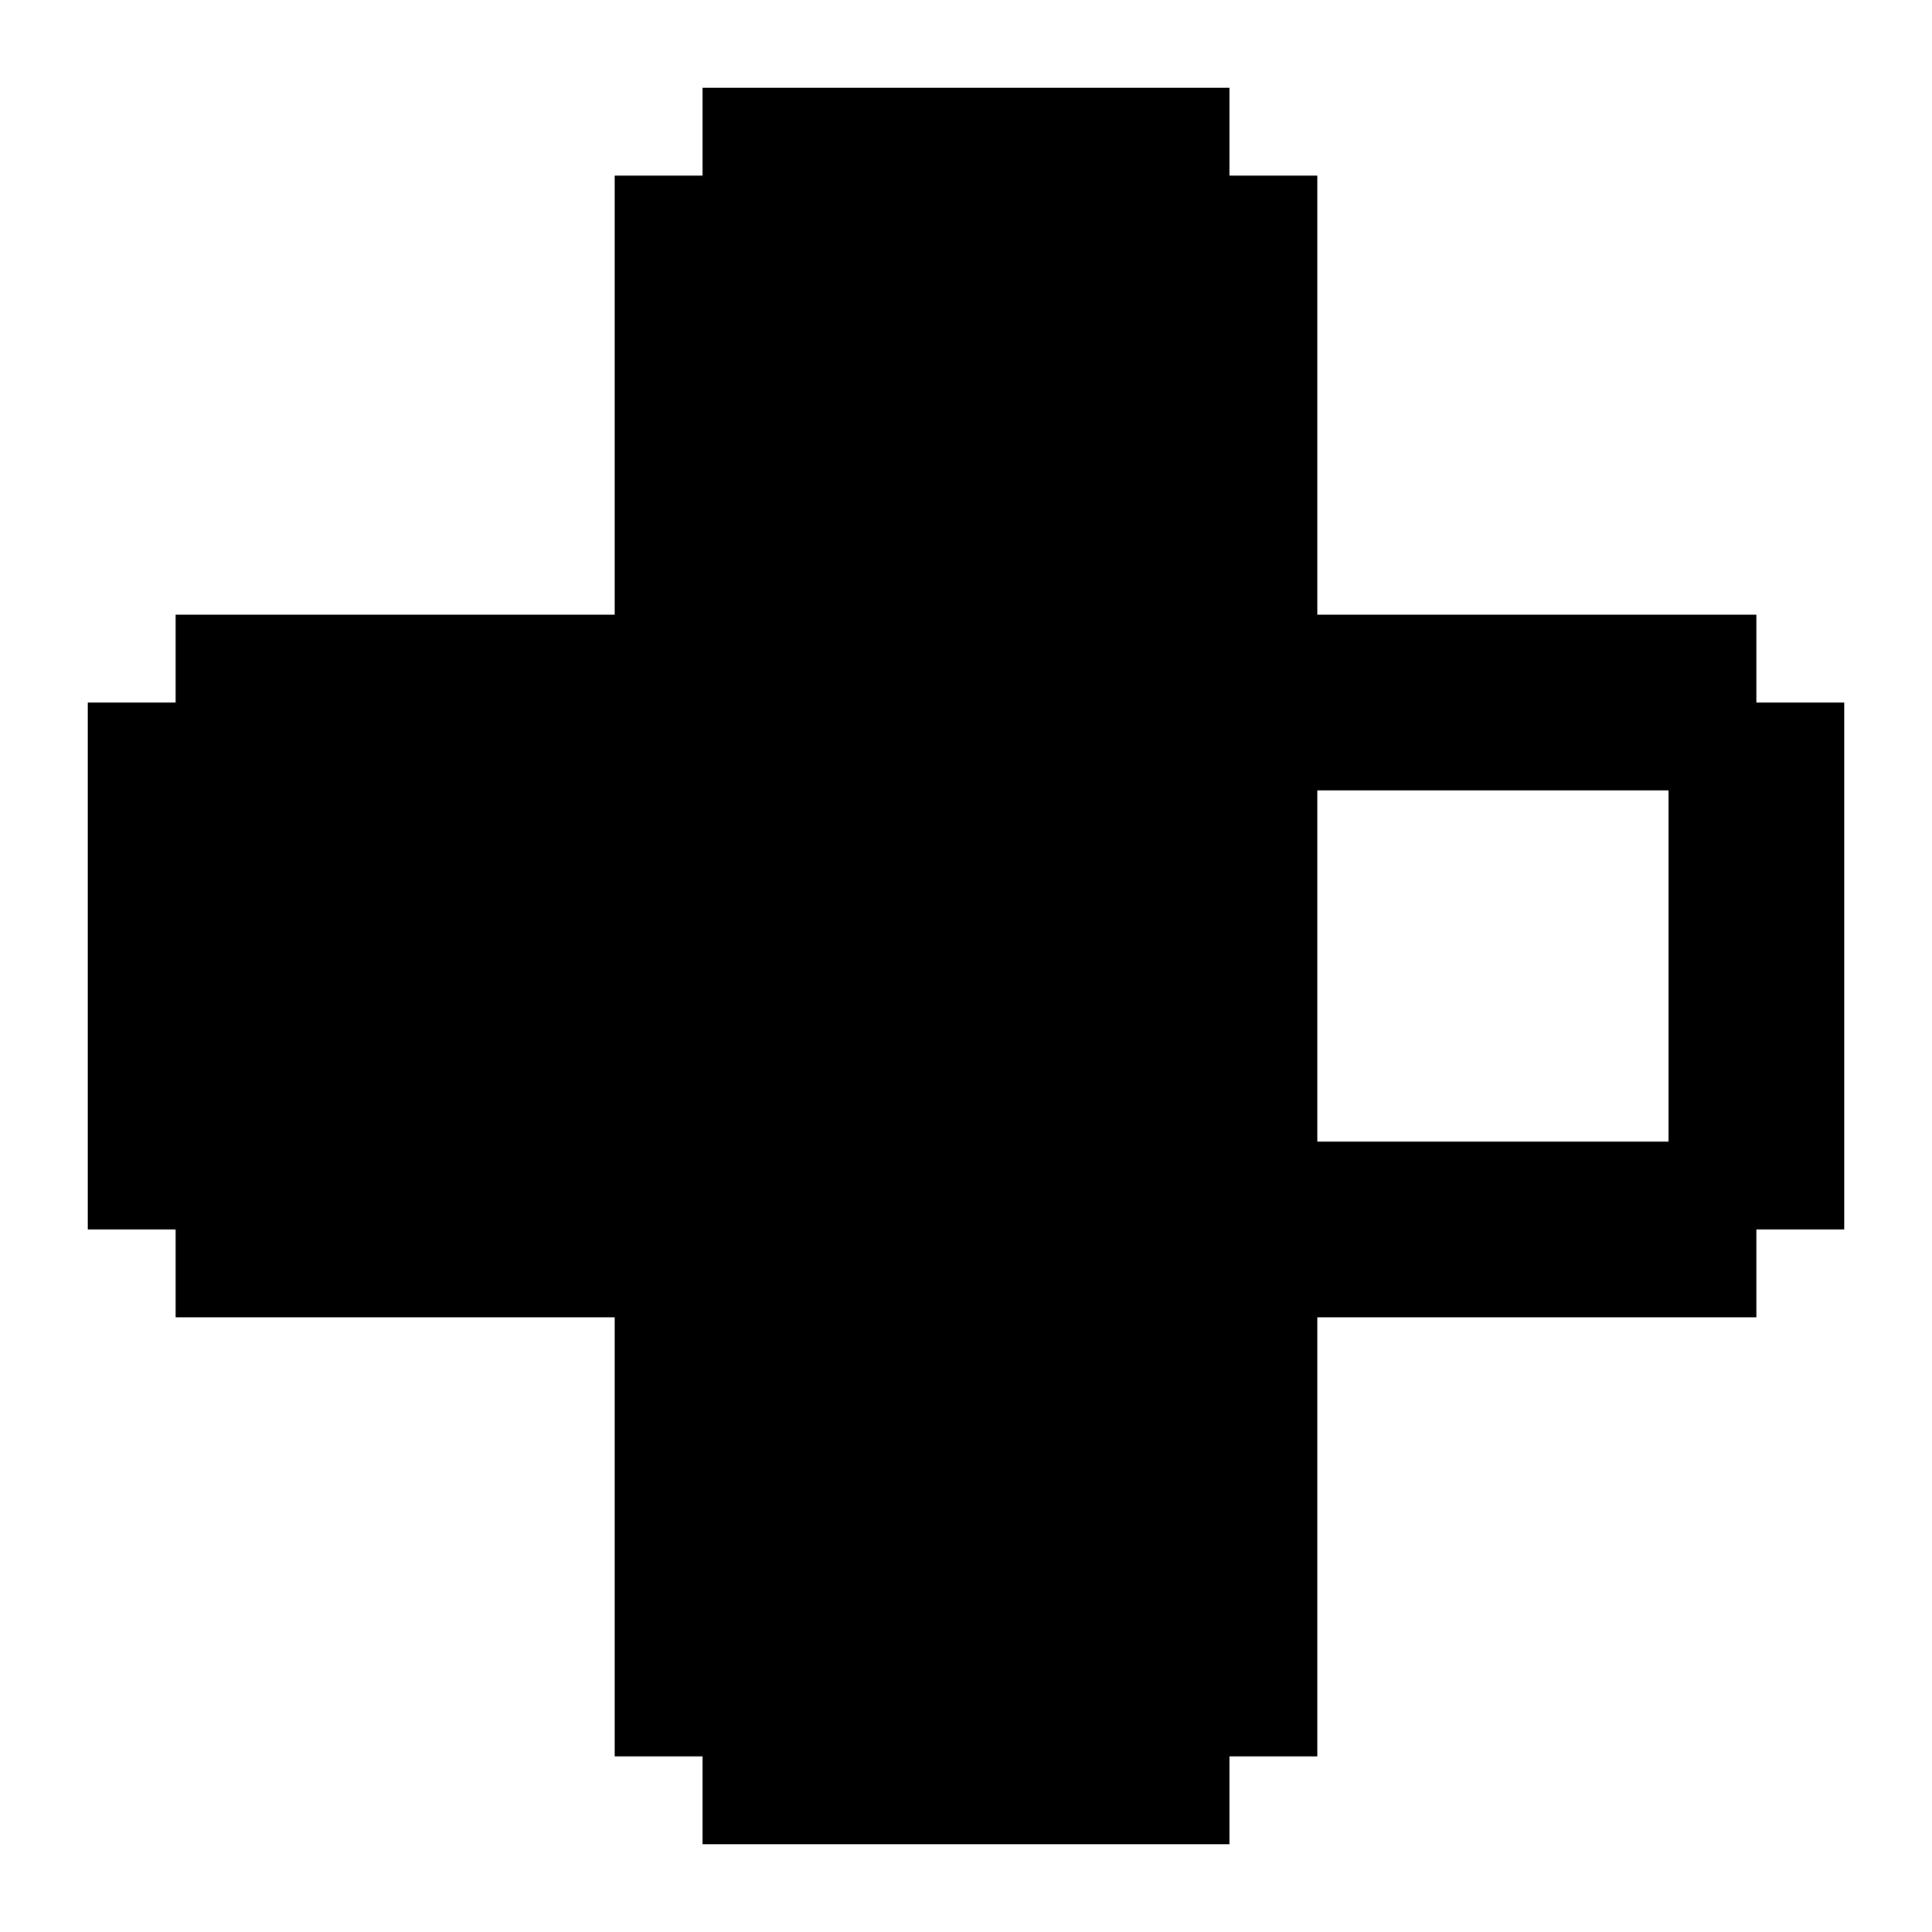
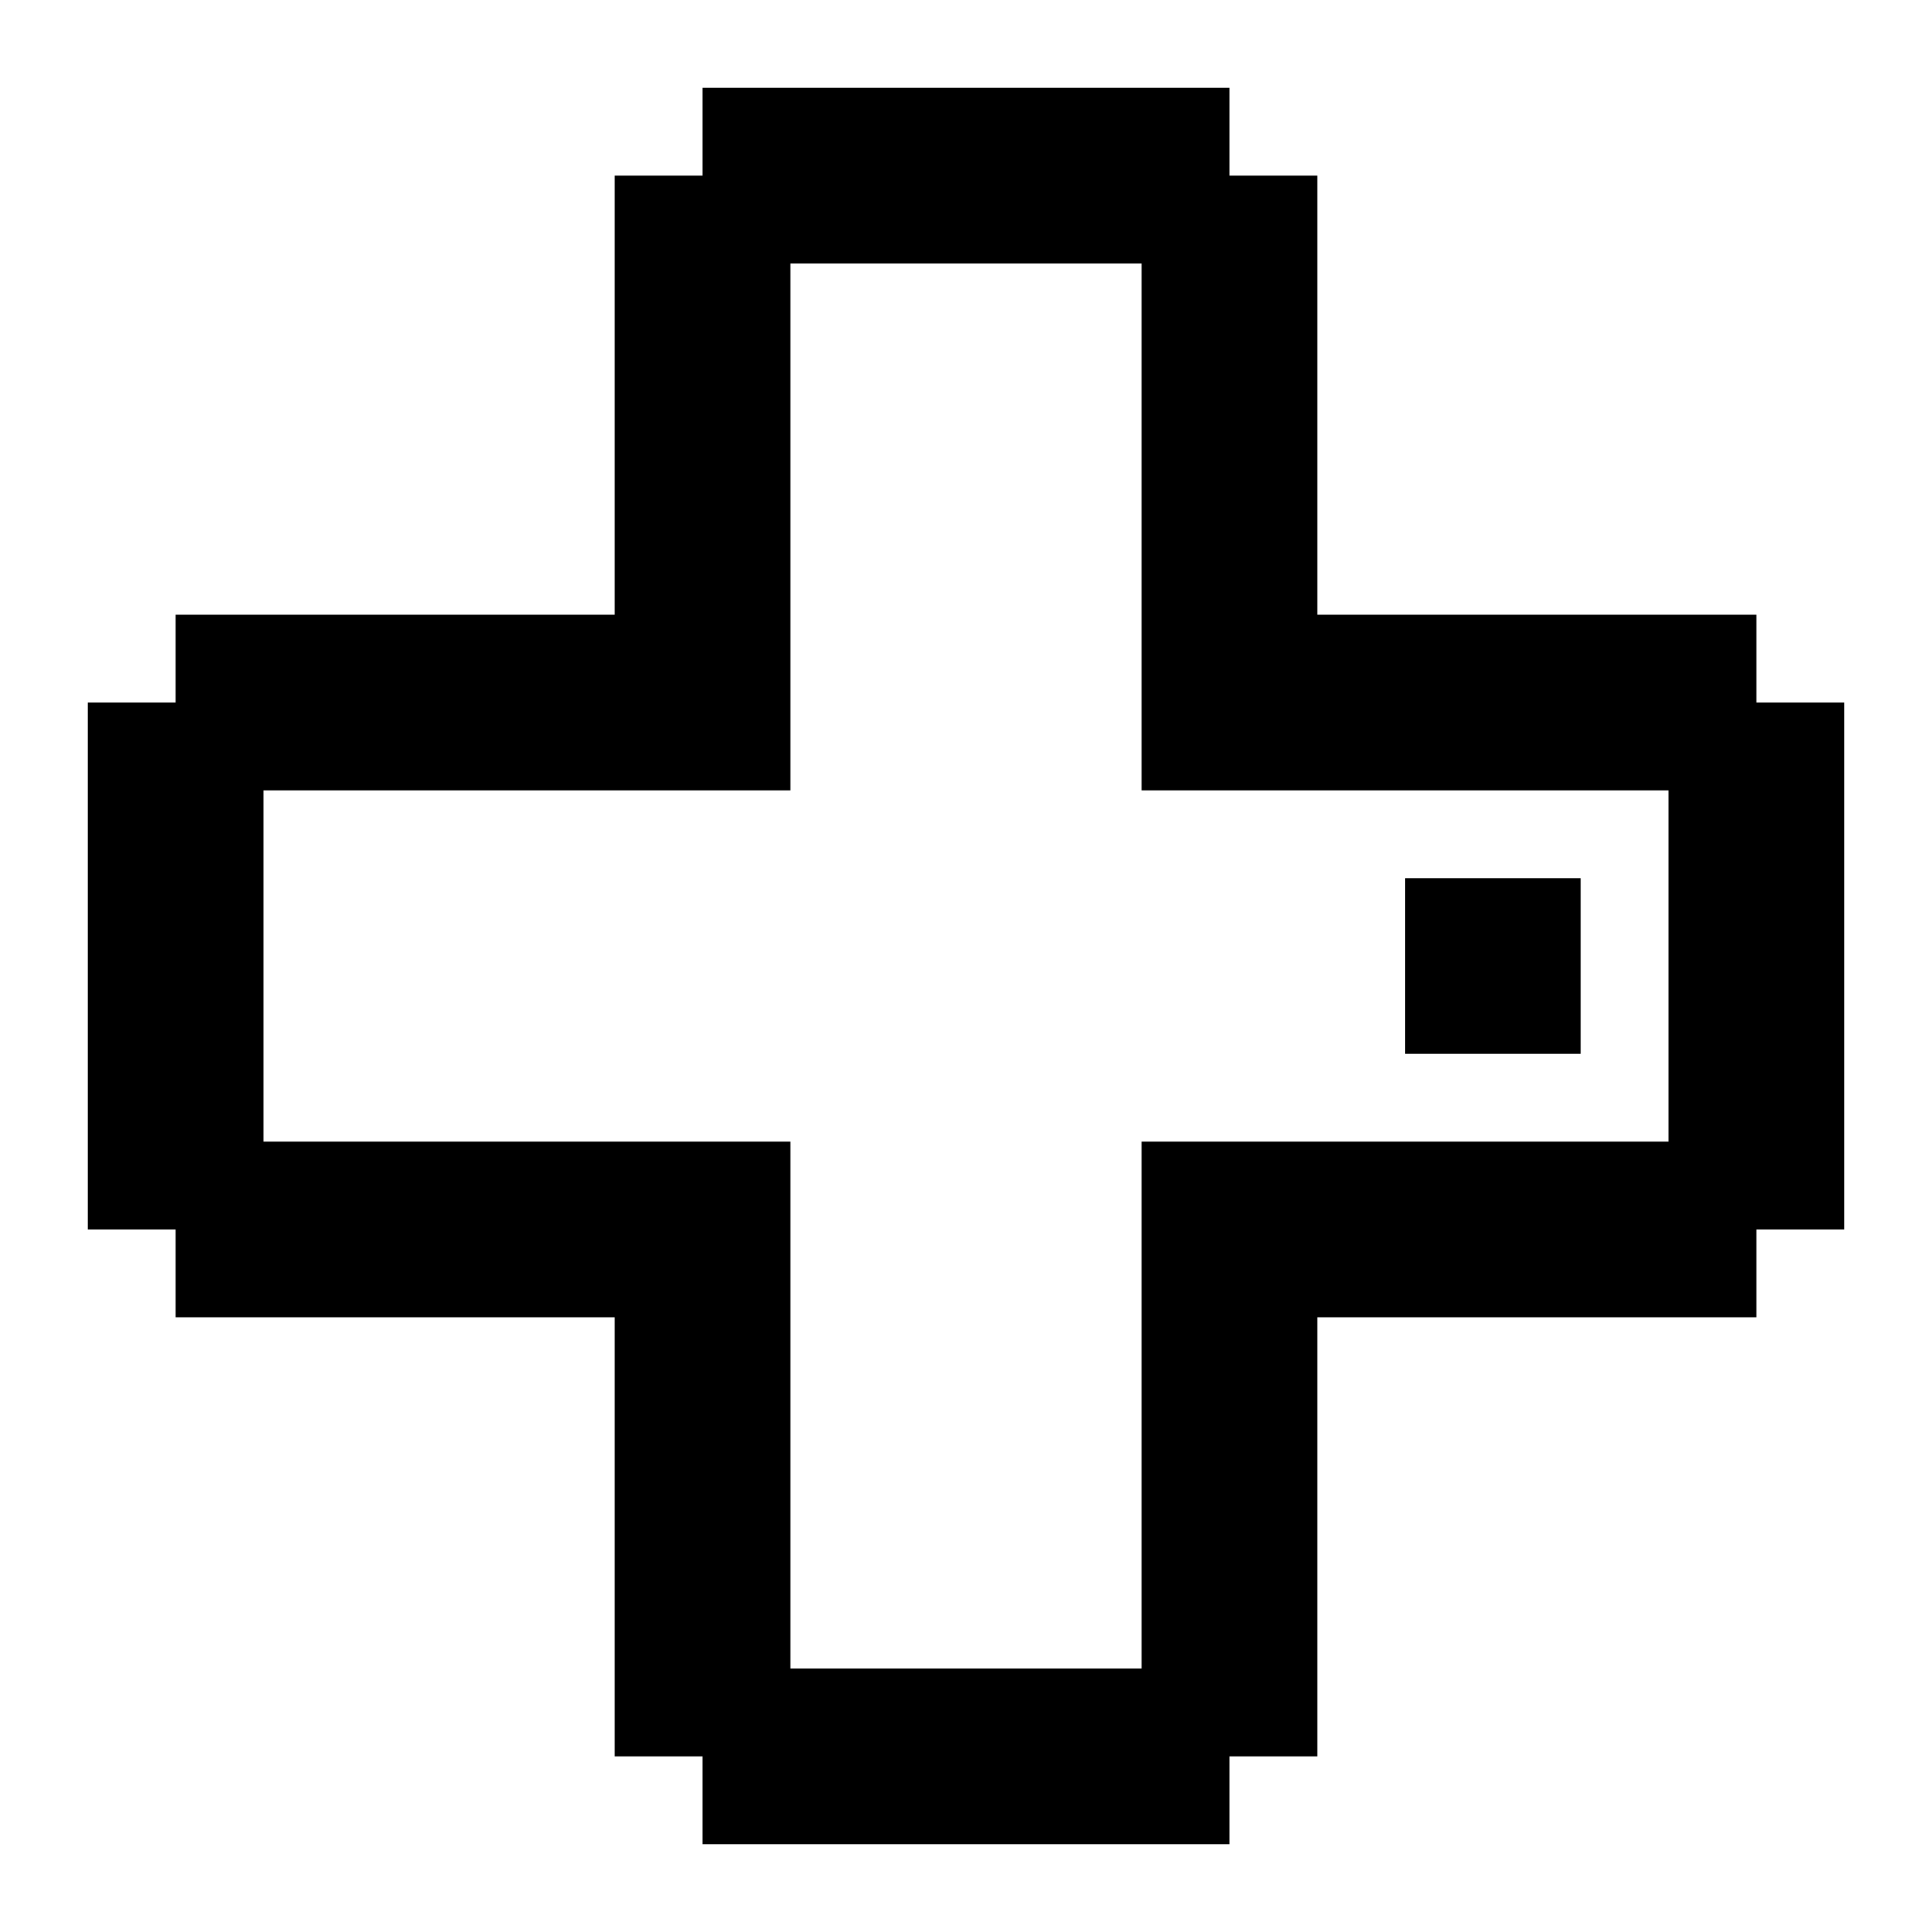
<svg xmlns="http://www.w3.org/2000/svg" id="memory-gamepad-right" viewBox="0 0 22 22">
-   <path d="M14 1V2H15V7H20V8H21V14H20V15H15V20H14V21H8V20H7V15H2V14H1V8H2V7H7V2H8V1H14M19 9H15V13H19V9Z" />
+   <path d="M18 12H16V10H18M14 21H8V20H7V15H2V14H1V8H2V7H7V2H8V1H14V2H15V7H20V8H21V14H20V15H15V20H14M13 19V13H19V9H13V3H9V9H3V13H9V19Z" />
</svg>
